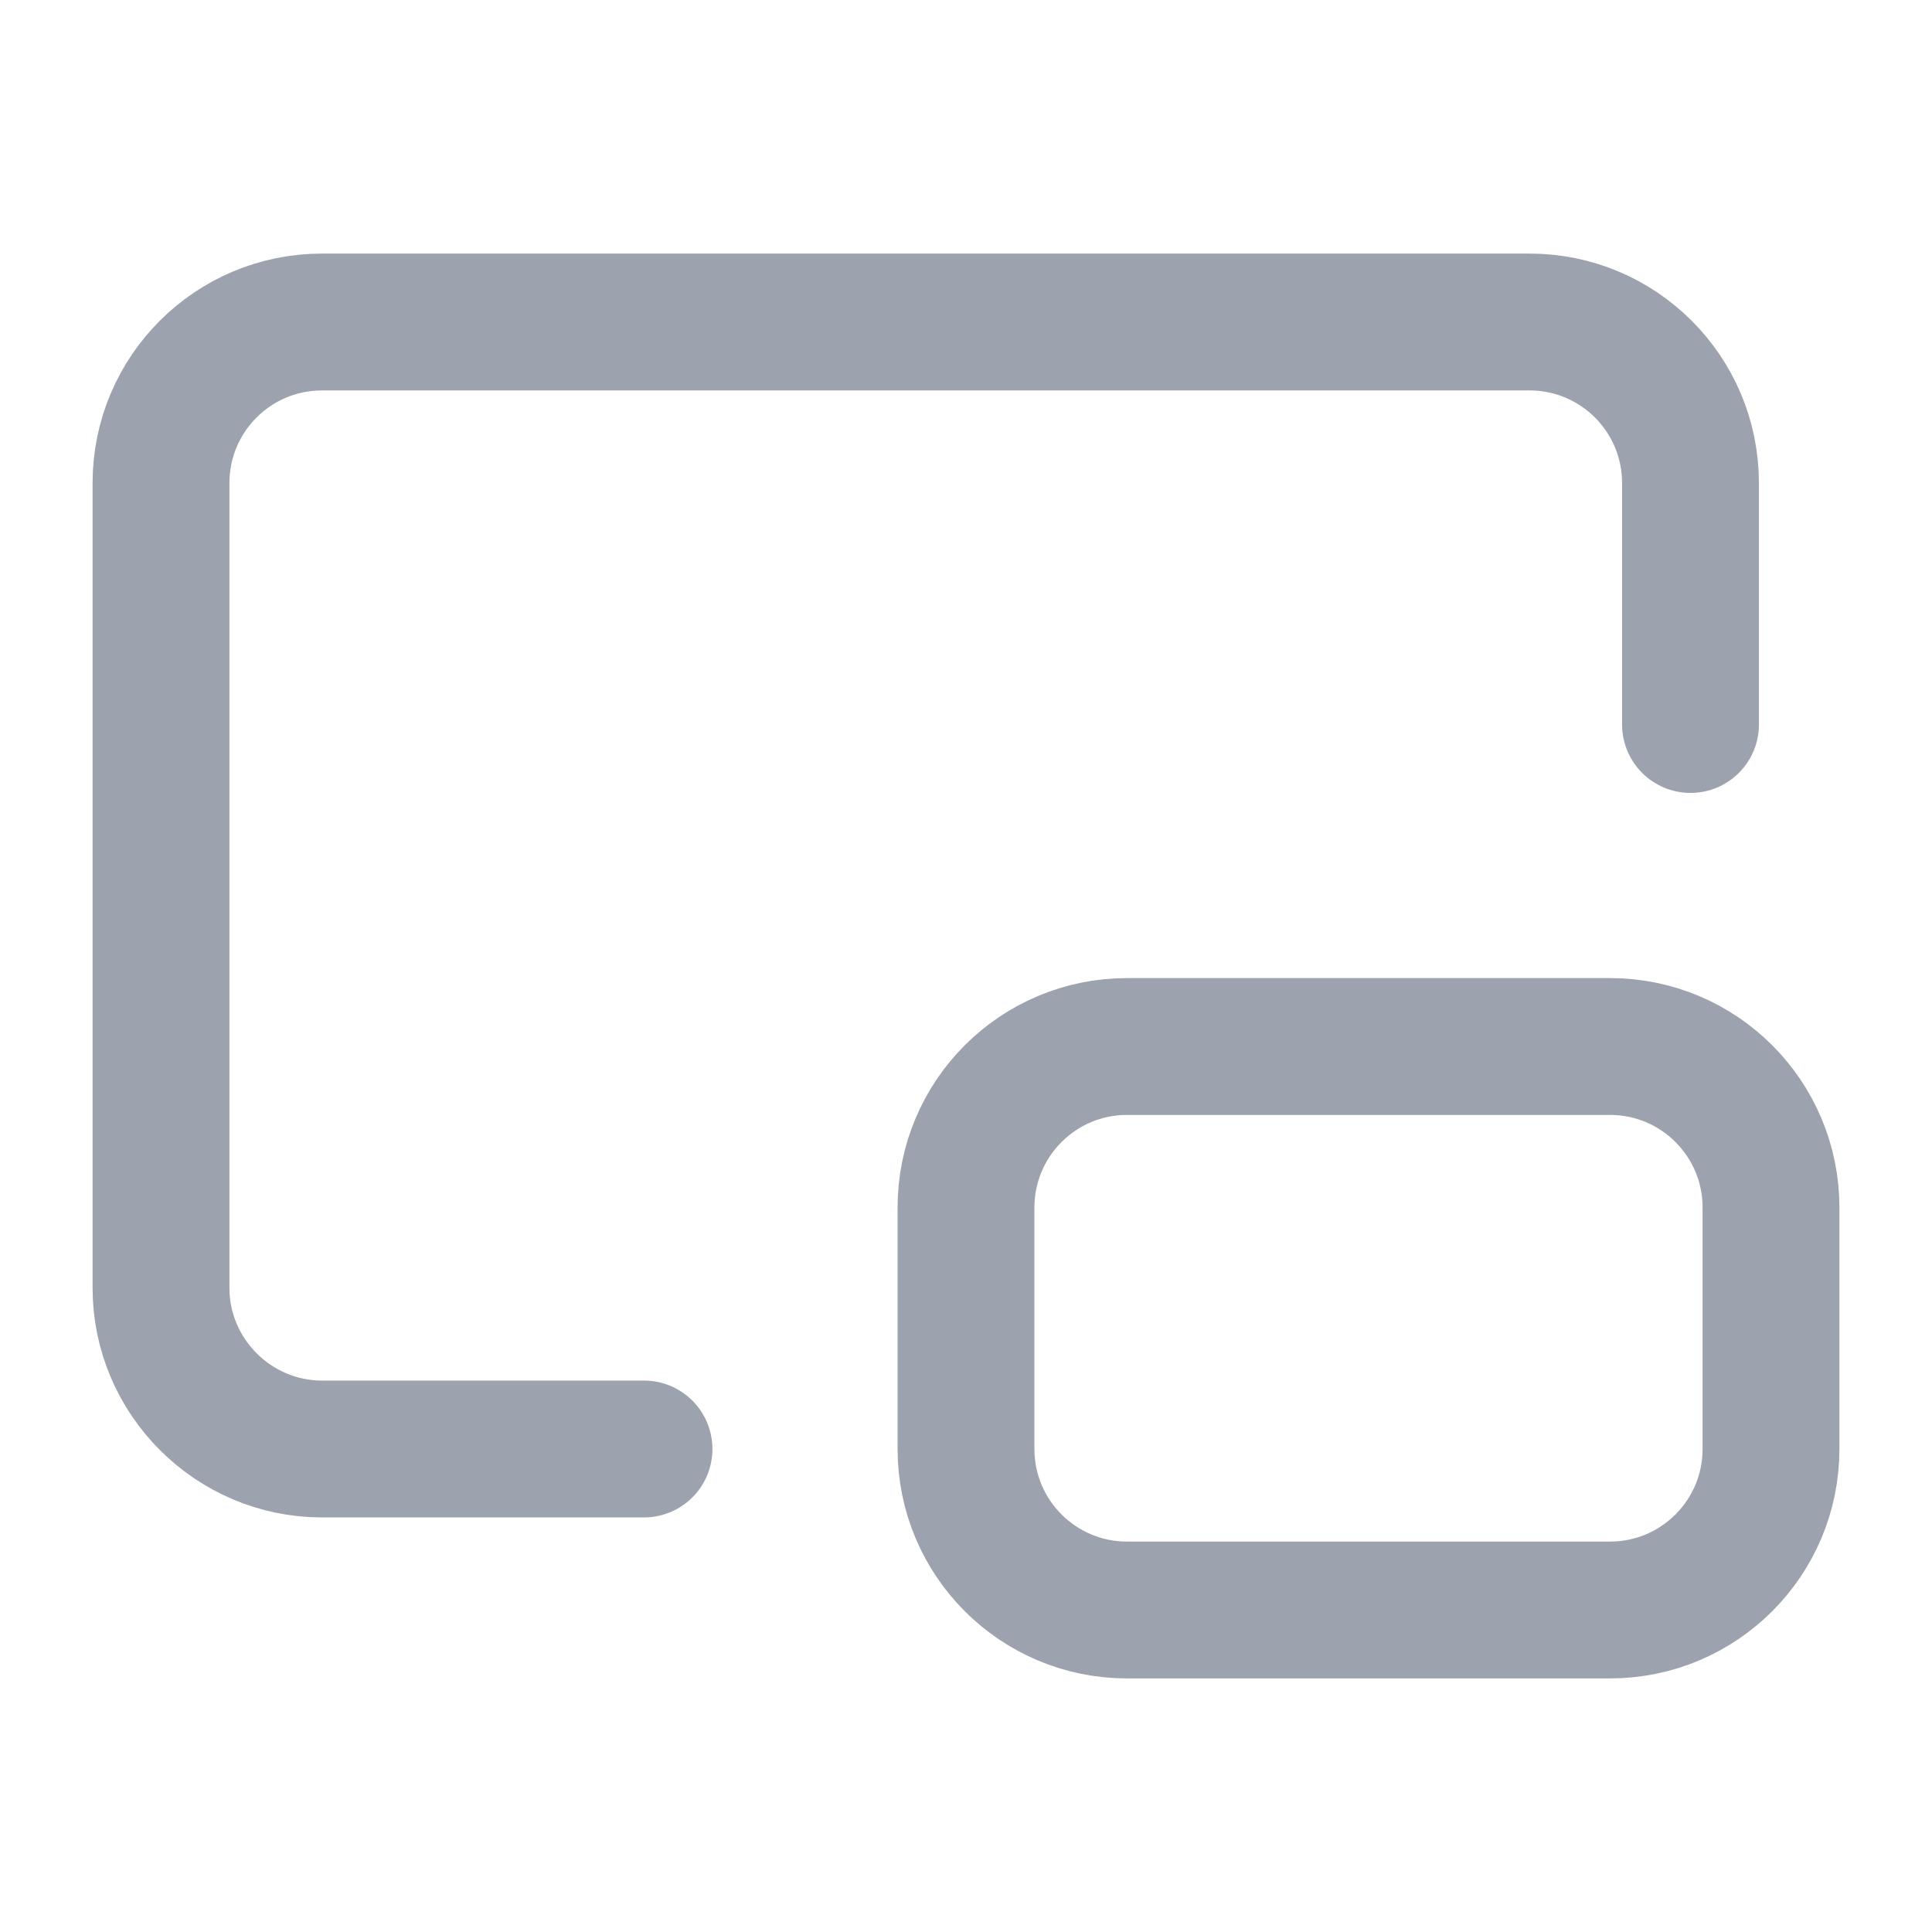
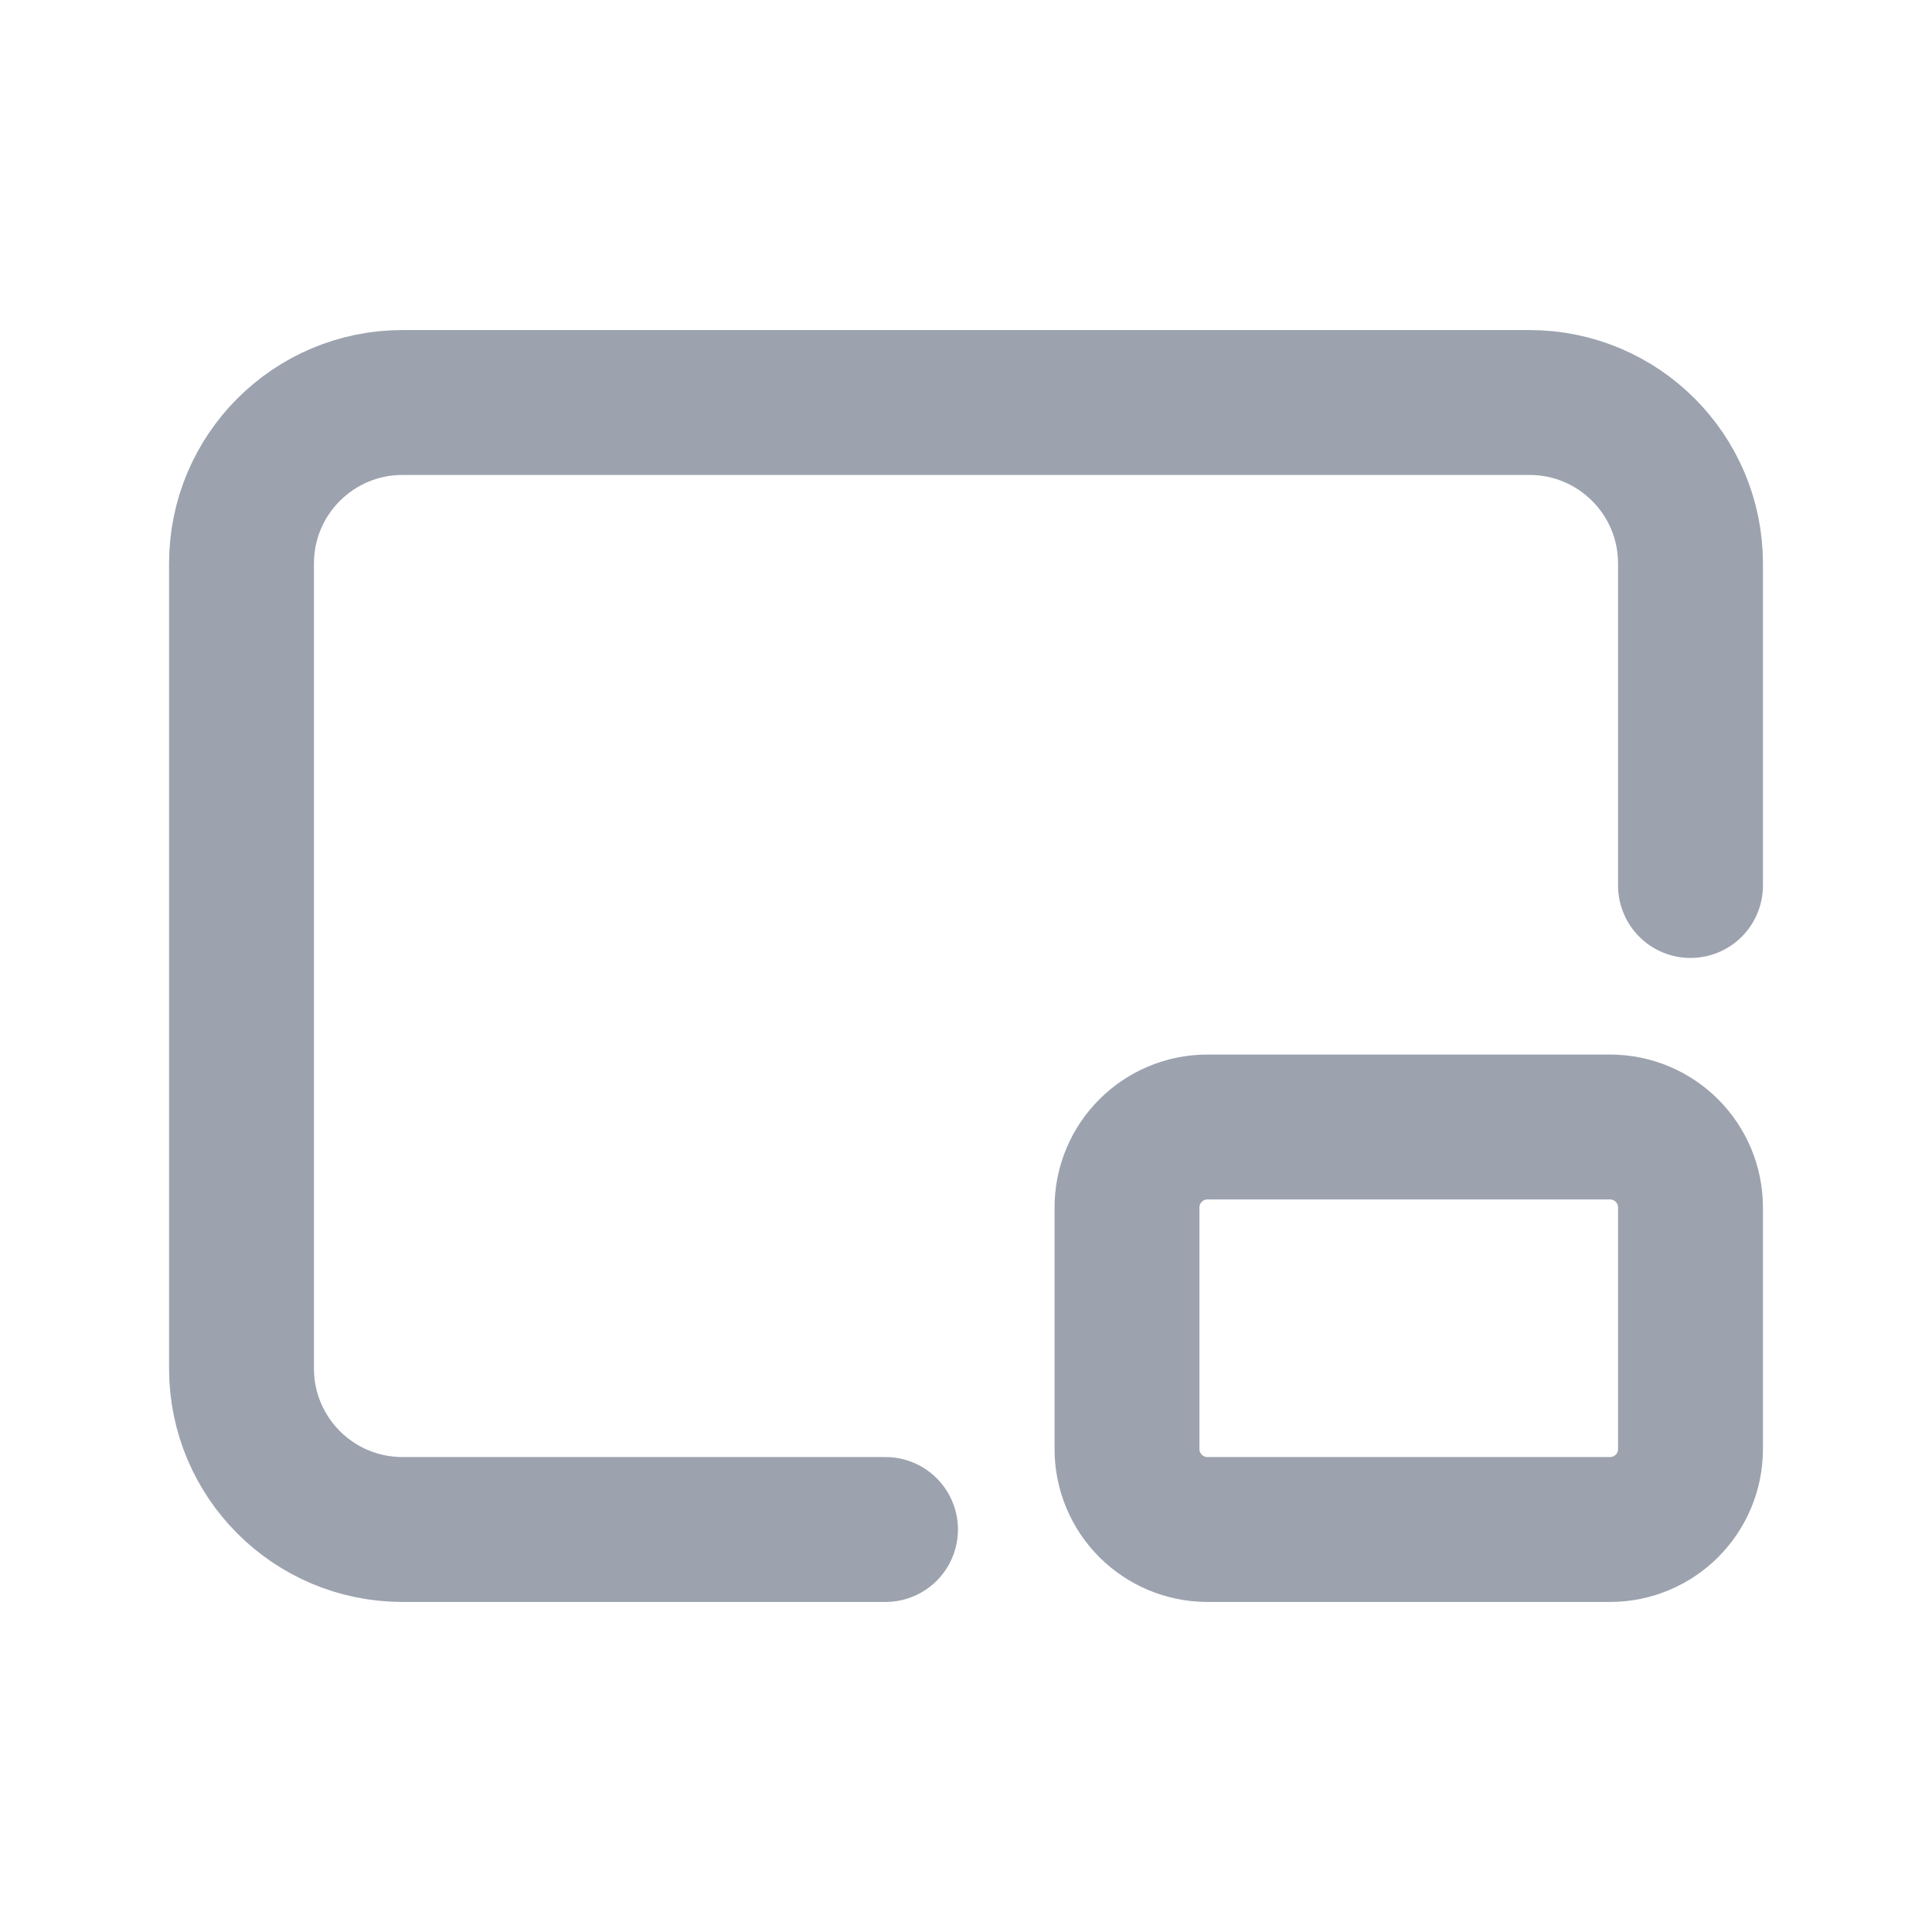
- <svg xmlns="http://www.w3.org/2000/svg" viewBox="0 0 24 24" fill="none" stroke="#9ca3af" stroke-width="1.7" stroke-linecap="round" stroke-linejoin="round">
-   <path d="M21 9V6a2 2 0 0 0-2-2H4a2 2 0 0 0-2 2v10c0 1.1.9 2 2 2h4" />
-   <rect width="10" height="7" x="12" y="13" rx="2" />
+ <svg xmlns="http://www.w3.org/2000/svg" viewBox="0 0 24 24" fill="none" stroke="#9ca3af" stroke-width="1.8" stroke-linecap="round" stroke-linejoin="round">
+   <path d="M11 19h-6a2 2 0 0 1 -2 -2v-10a2 2 0 0 1 2 -2h14a2 2 0 0 1 2 2v4" />
+   <path d="M14 15a1 1 0 0 1 1 -1h5a1 1 0 0 1 1 1v3a1 1 0 0 1 -1 1h-5a1 1 0 0 1 -1 -1l0 -3" />
</svg>
